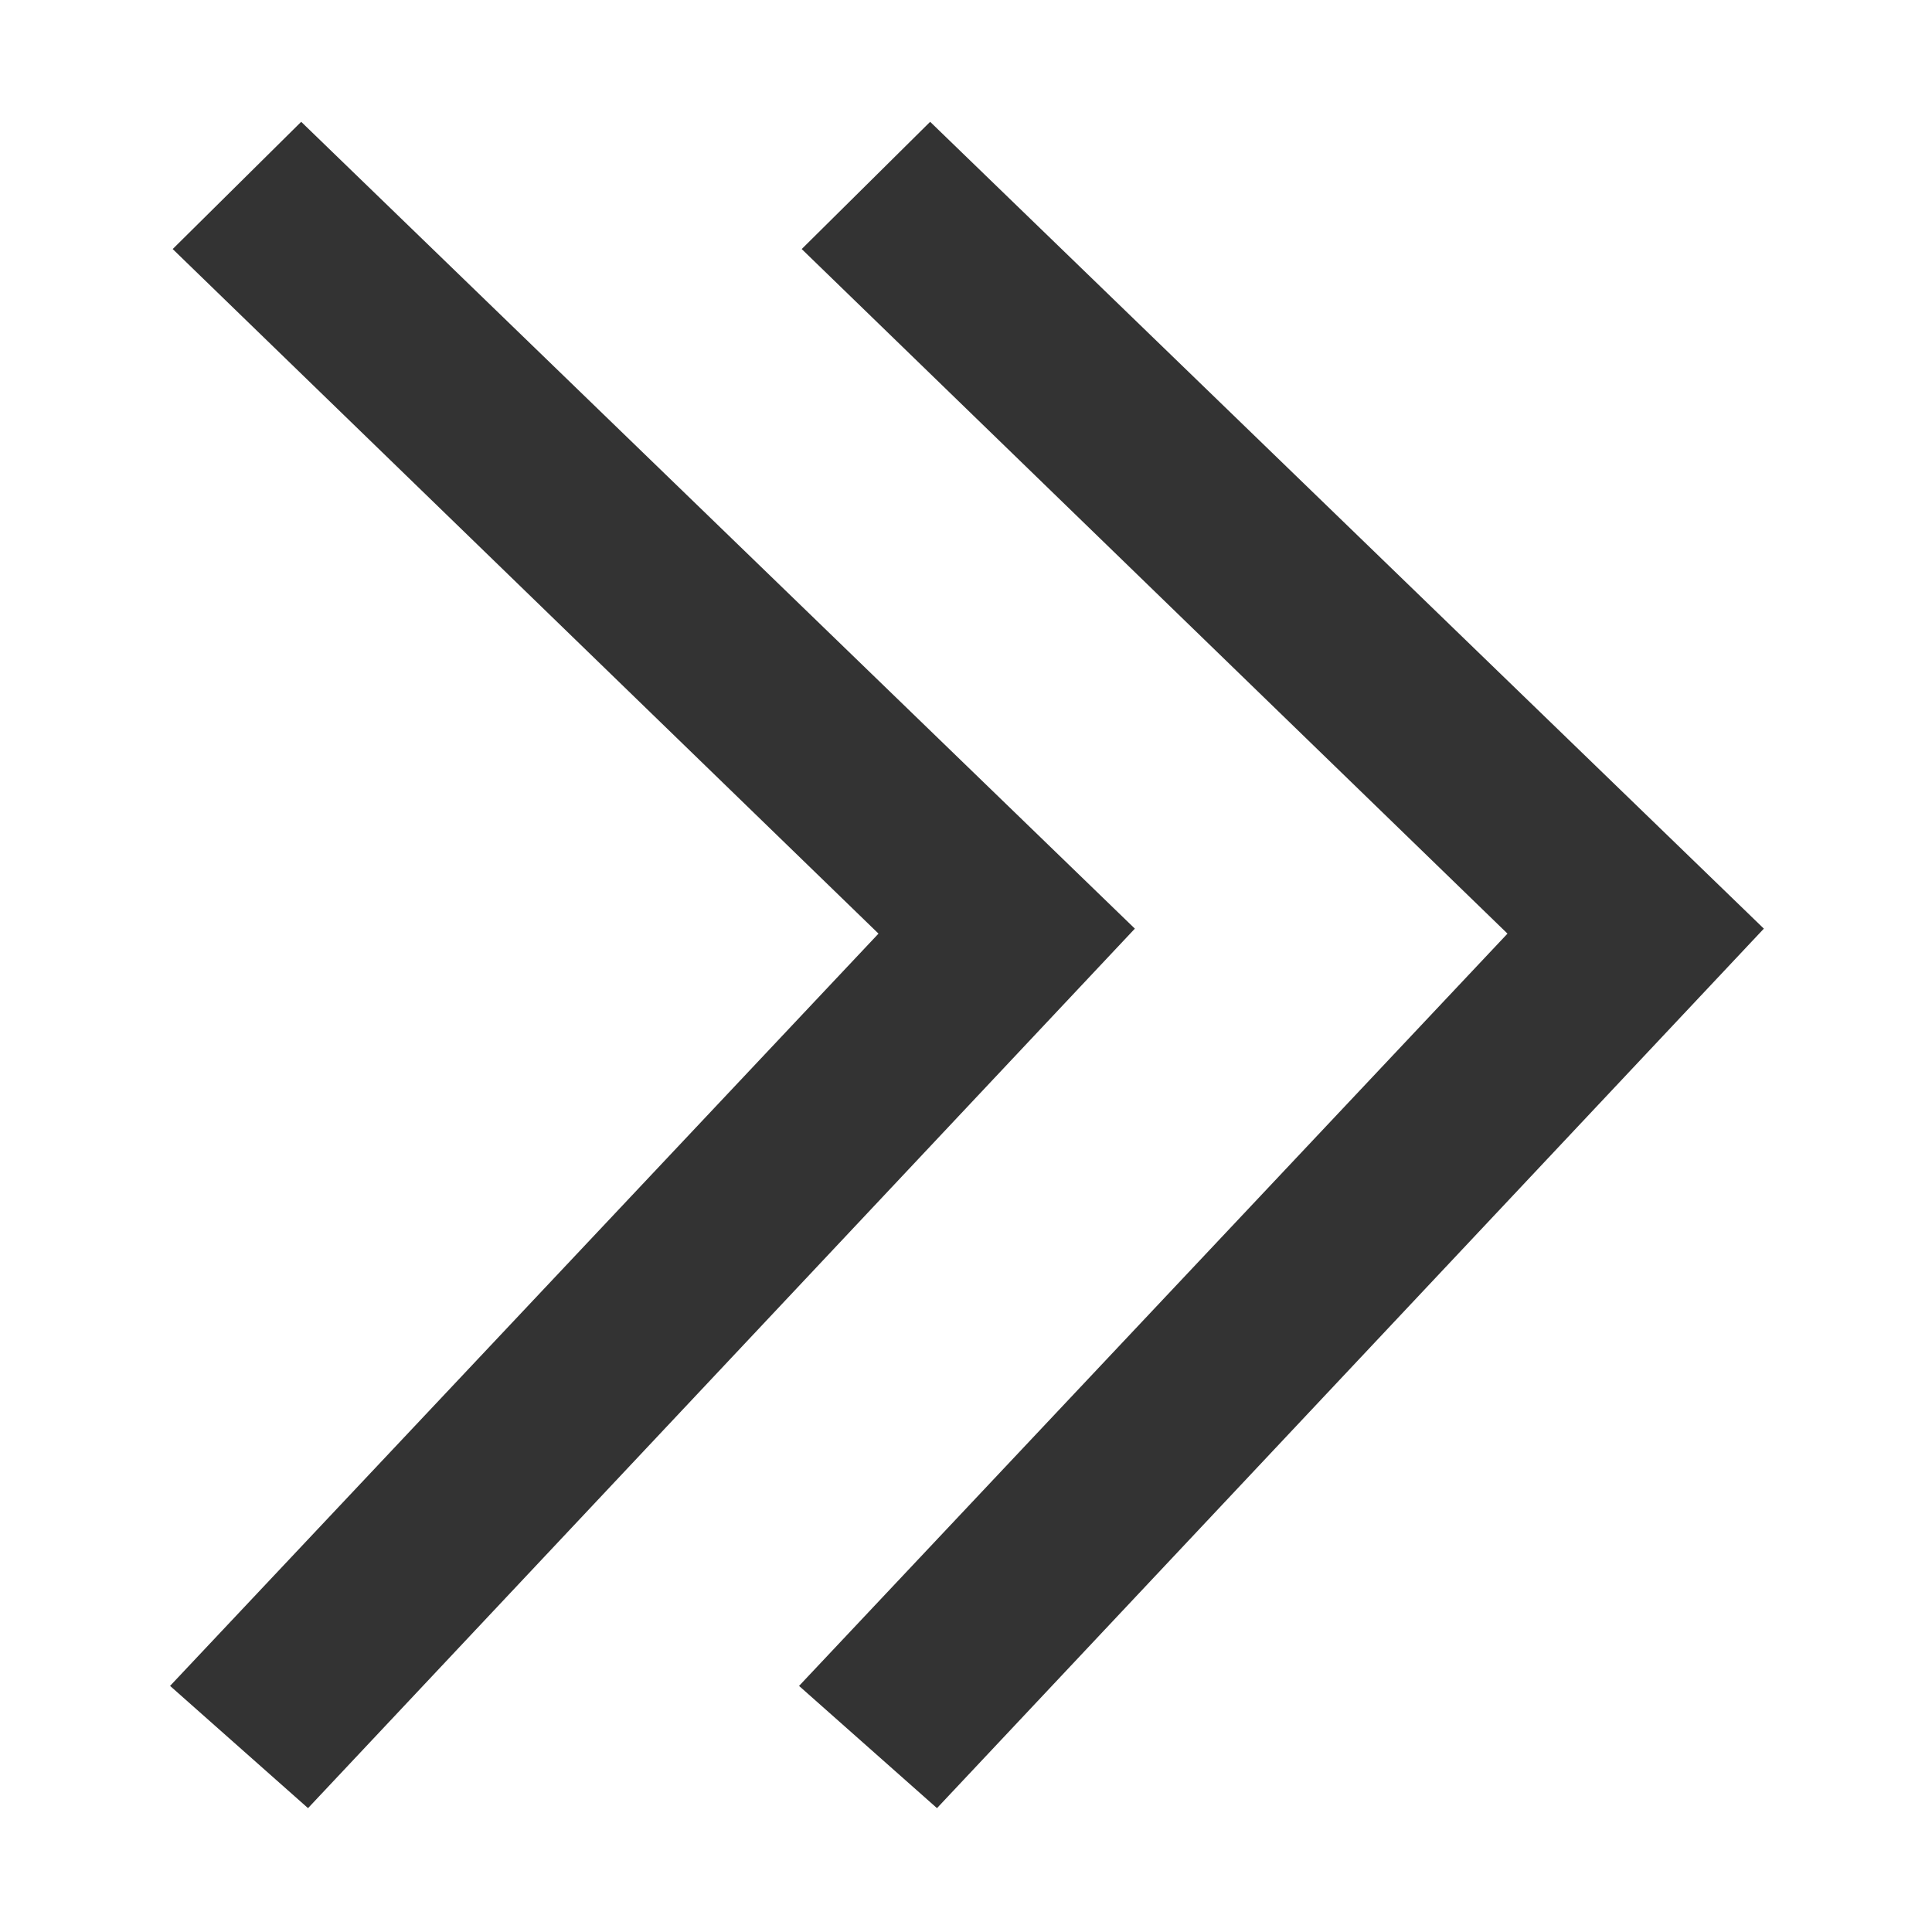
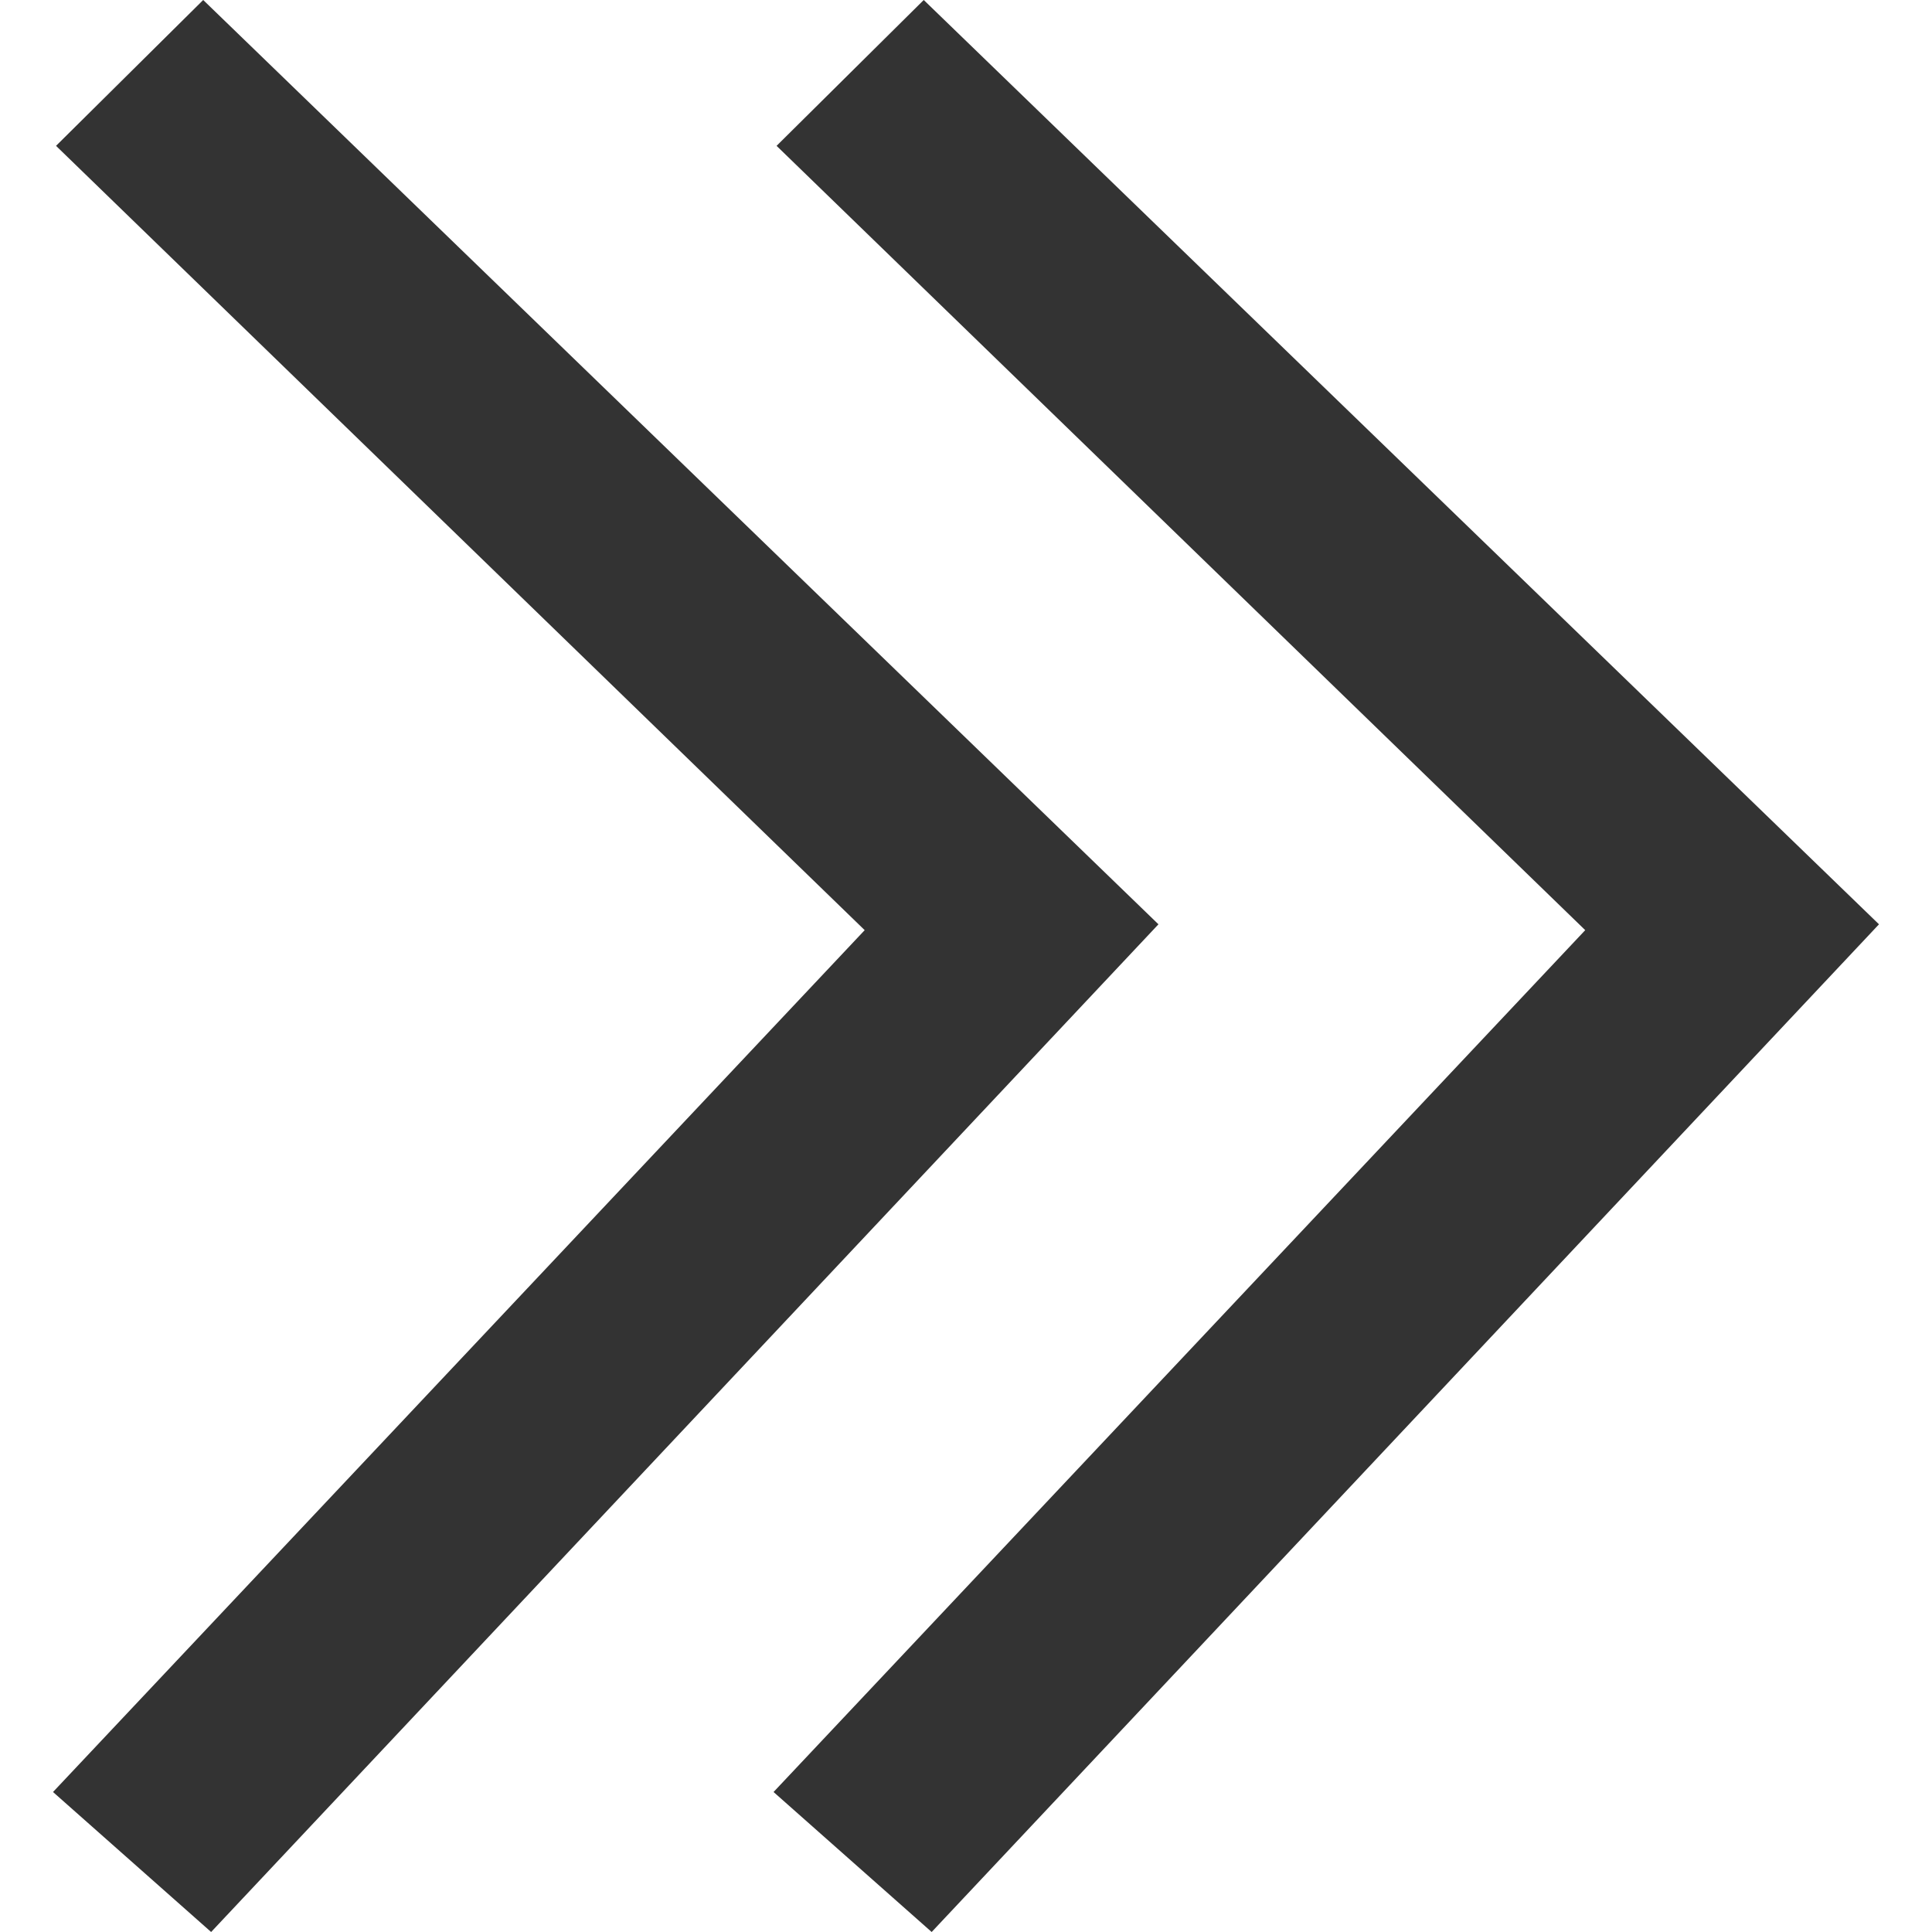
<svg xmlns="http://www.w3.org/2000/svg" class="icon" width="200px" height="200.00px" viewBox="0 0 1024 1024" version="1.1">
-   <path fill="#333333" d="M601.5 492.2L159.64 64.56 91.53 132l374.09 362.84L90.14 893.56l73.12 64.79z m-178 401.36l73.12 64.79L934.88 492.2 493 64.56 424.92 132 799 494.84 423.52 893.56z" />
+   <path fill="#333333" d="M614 489.9L107.7 0l-78 77.3L458.3 493 28.1 949.8l83.8 74.2L614 489.9zM410 949.8l83.8 74.2 502.1-534.1L489.6 0l-78 77.3L840.2 493 410 949.8z" />
</svg>
